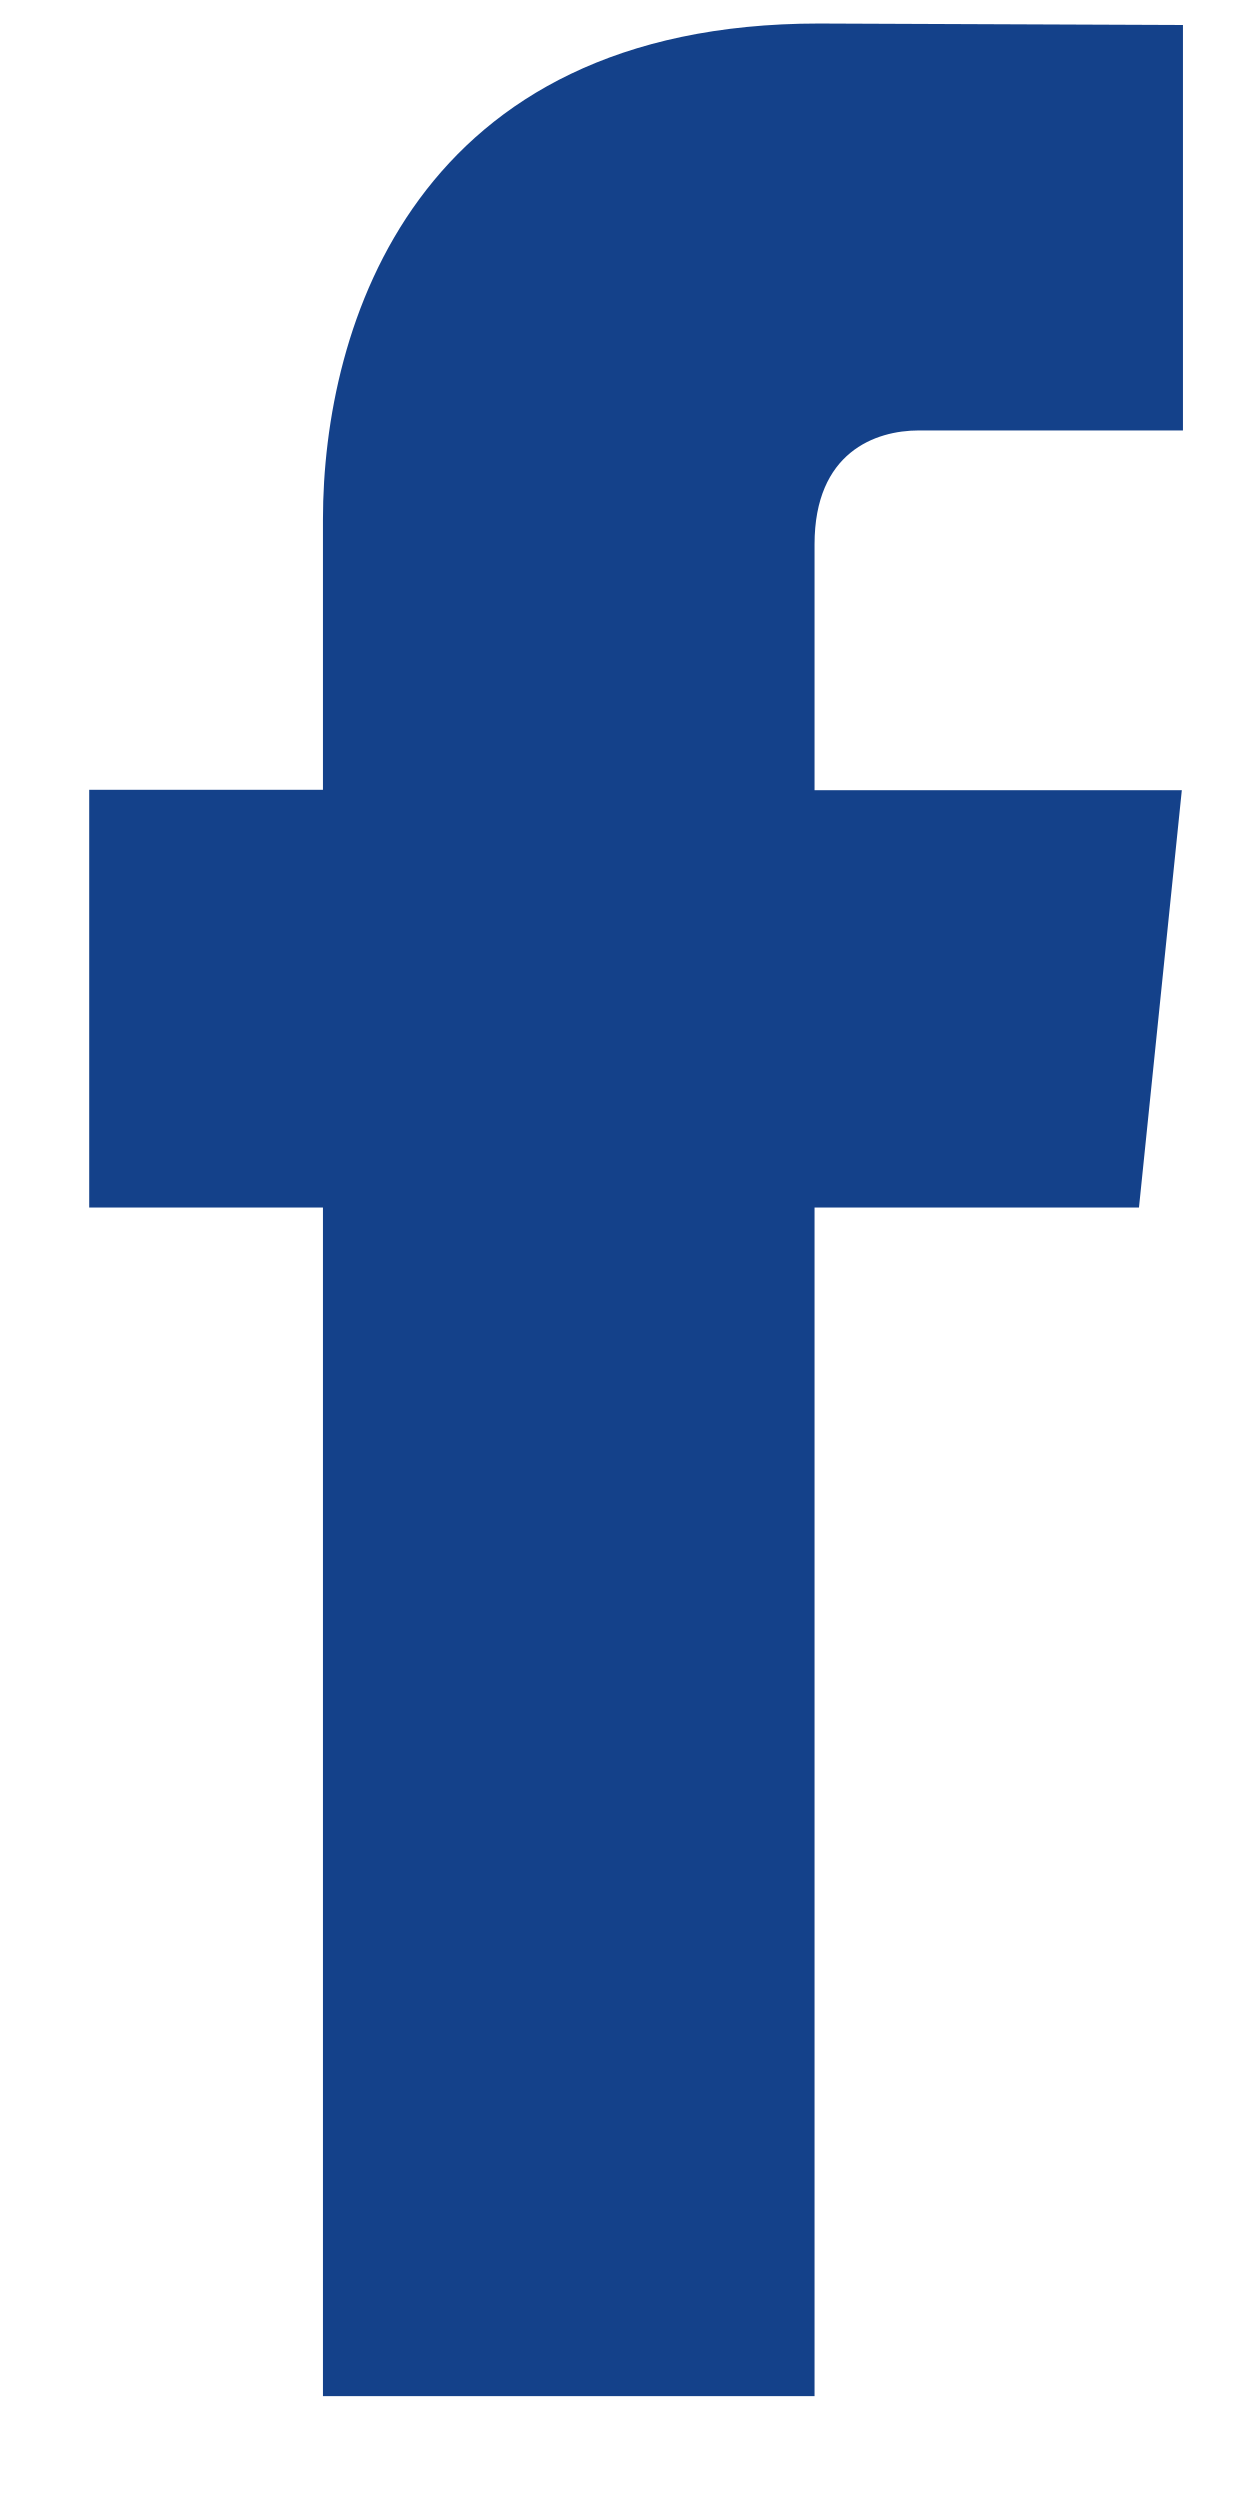
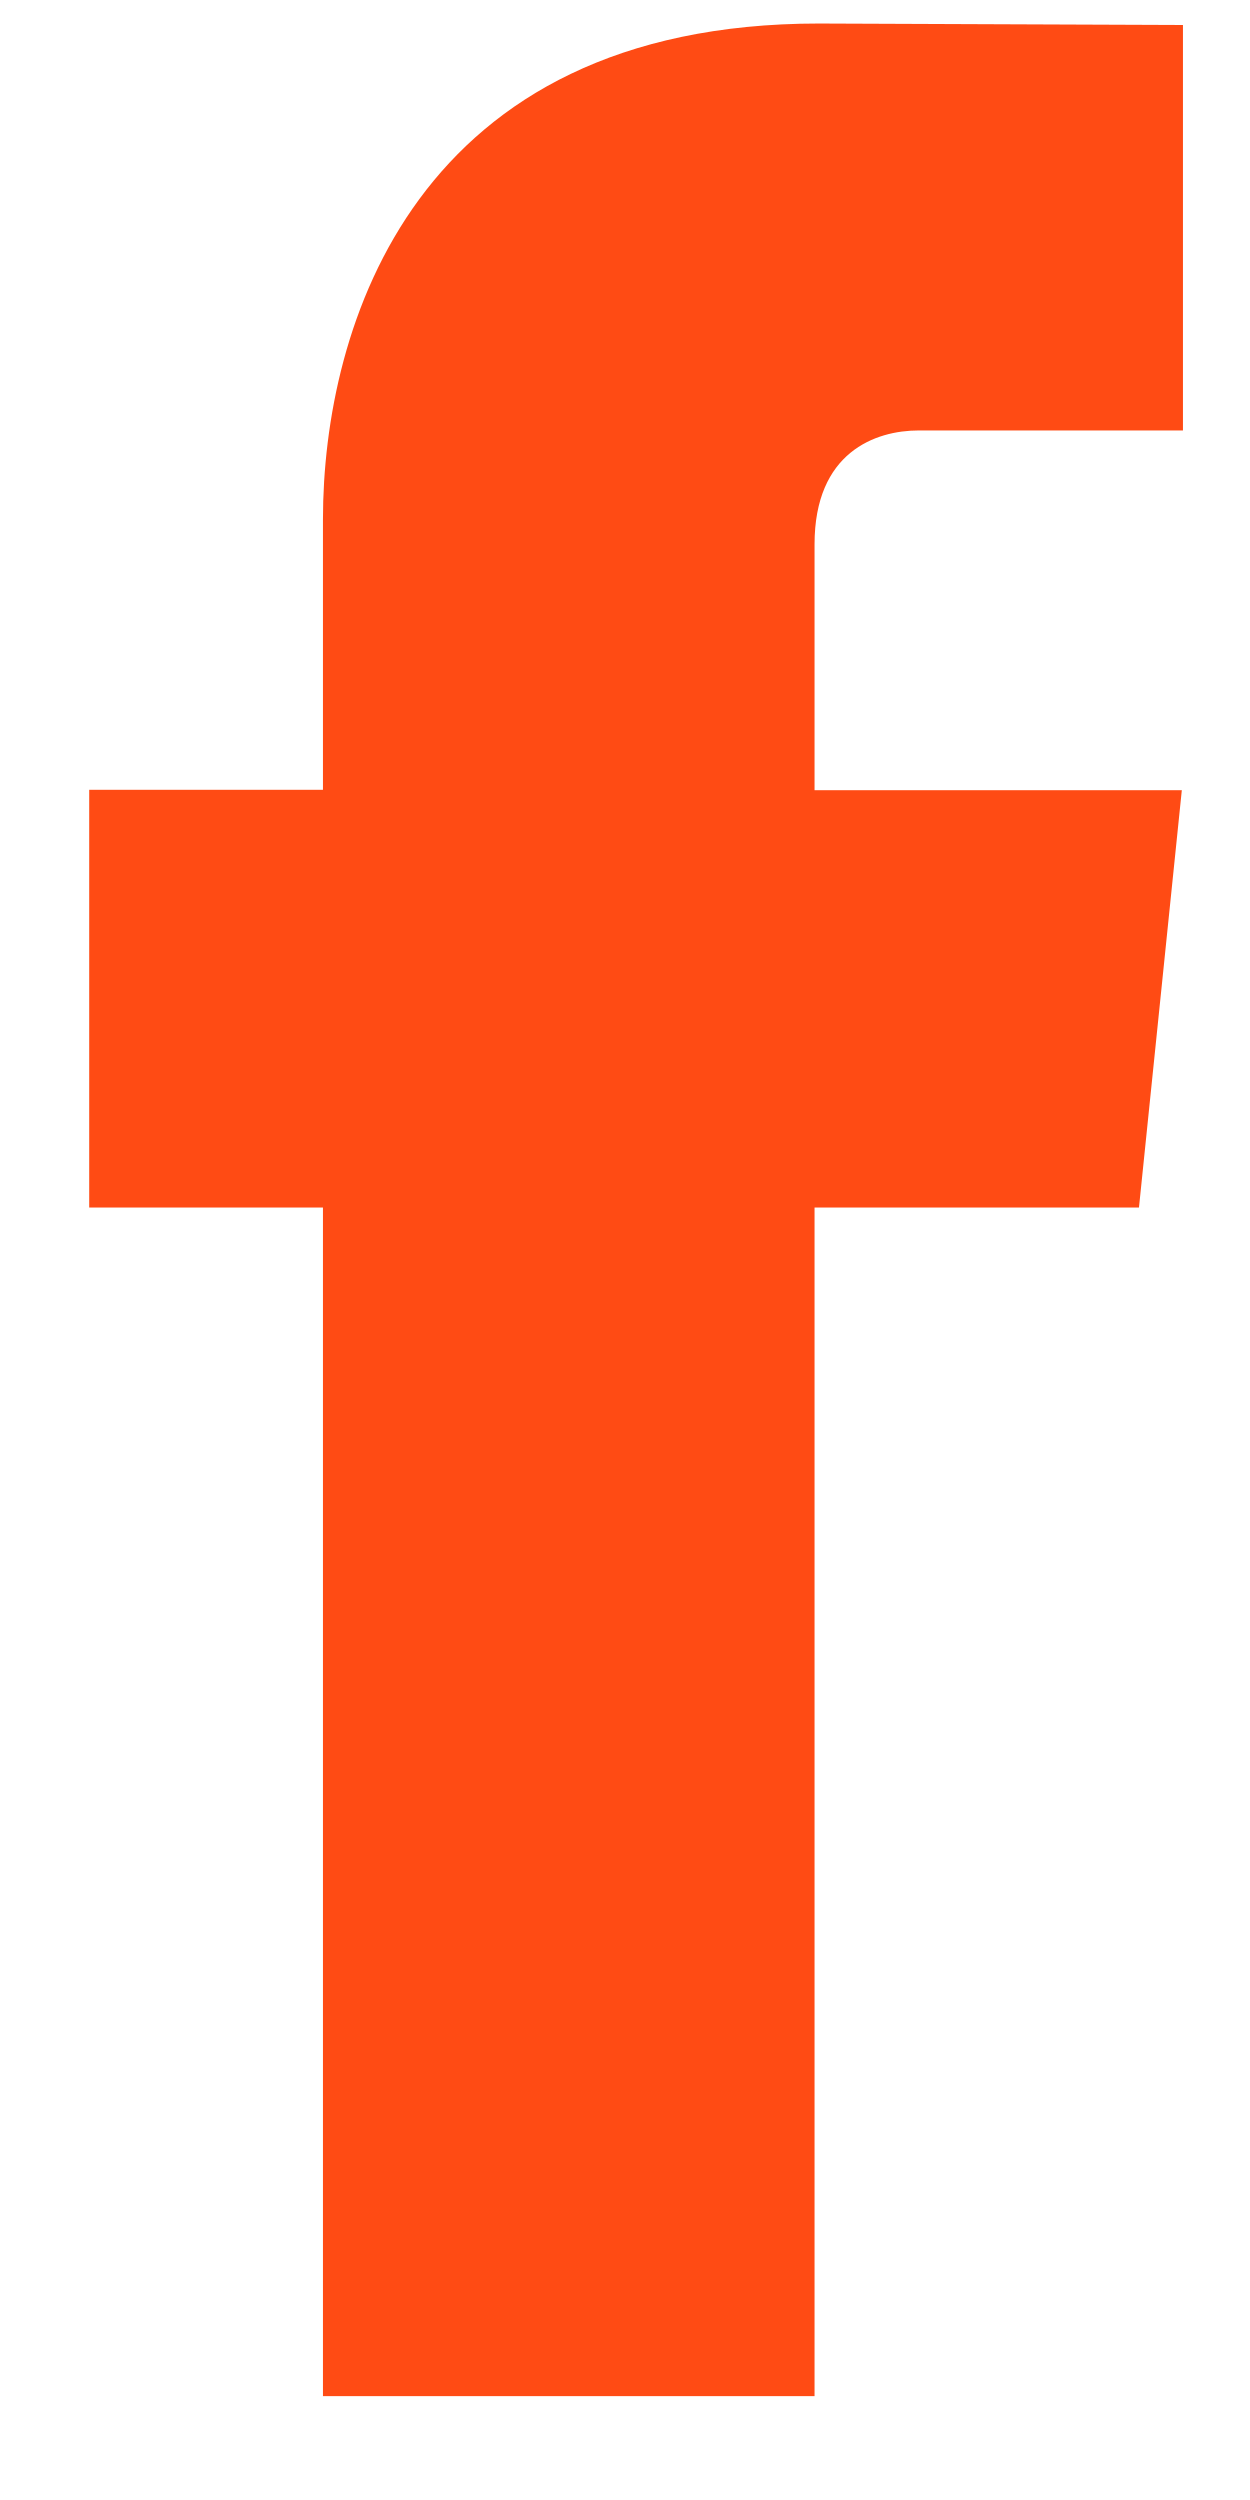
<svg xmlns="http://www.w3.org/2000/svg" width="11" height="22" viewBox="0 0 11 22" fill="none">
-   <path d="M10.023 10.626H7.168V21.086H2.842V10.626H0.785V6.95H2.842V4.572C2.842 2.871 3.65 0.207 7.206 0.207L10.41 0.22V3.788H8.085C7.704 3.788 7.168 3.979 7.168 4.79V6.954H10.4L10.023 10.626Z" fill="#14418A" />
+   <path d="M10.023 10.626H7.168V21.086H2.842V10.626H0.785V6.95H2.842V4.572C2.842 2.871 3.65 0.207 7.206 0.207L10.41 0.22V3.788H8.085C7.704 3.788 7.168 3.979 7.168 4.79V6.954H10.4L10.023 10.626Z" fill="#ff4b14" />
</svg>
